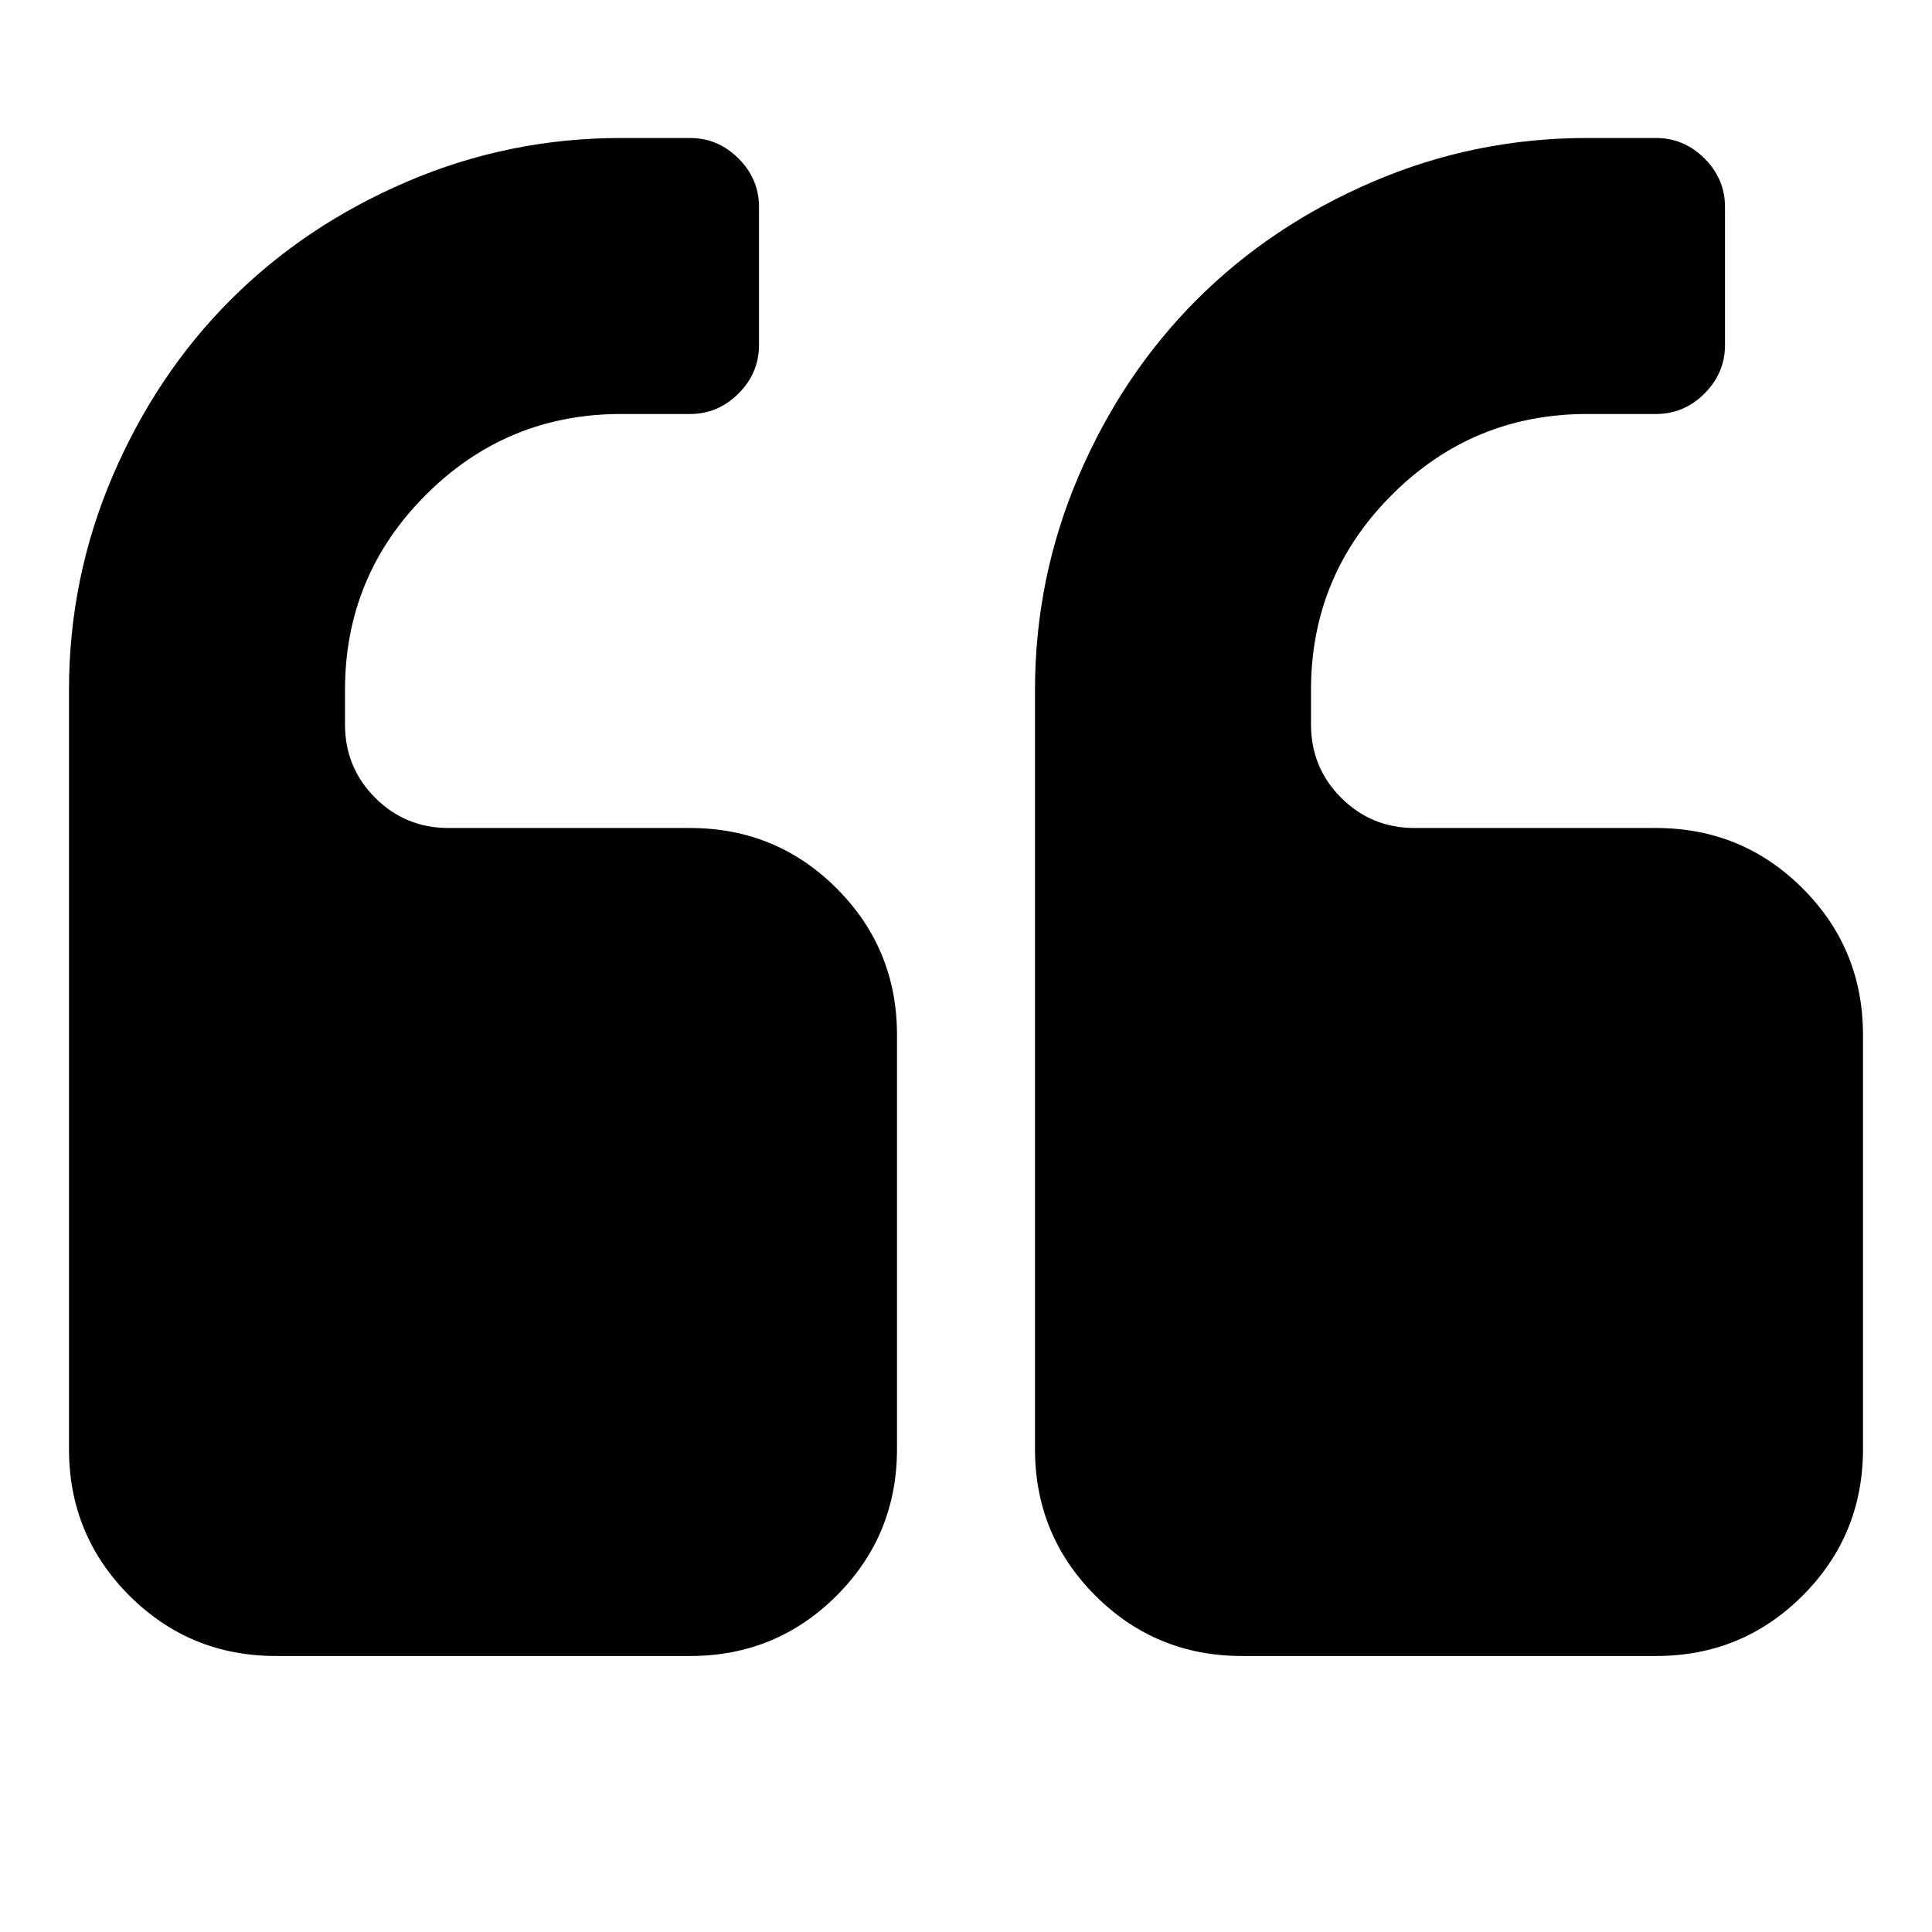
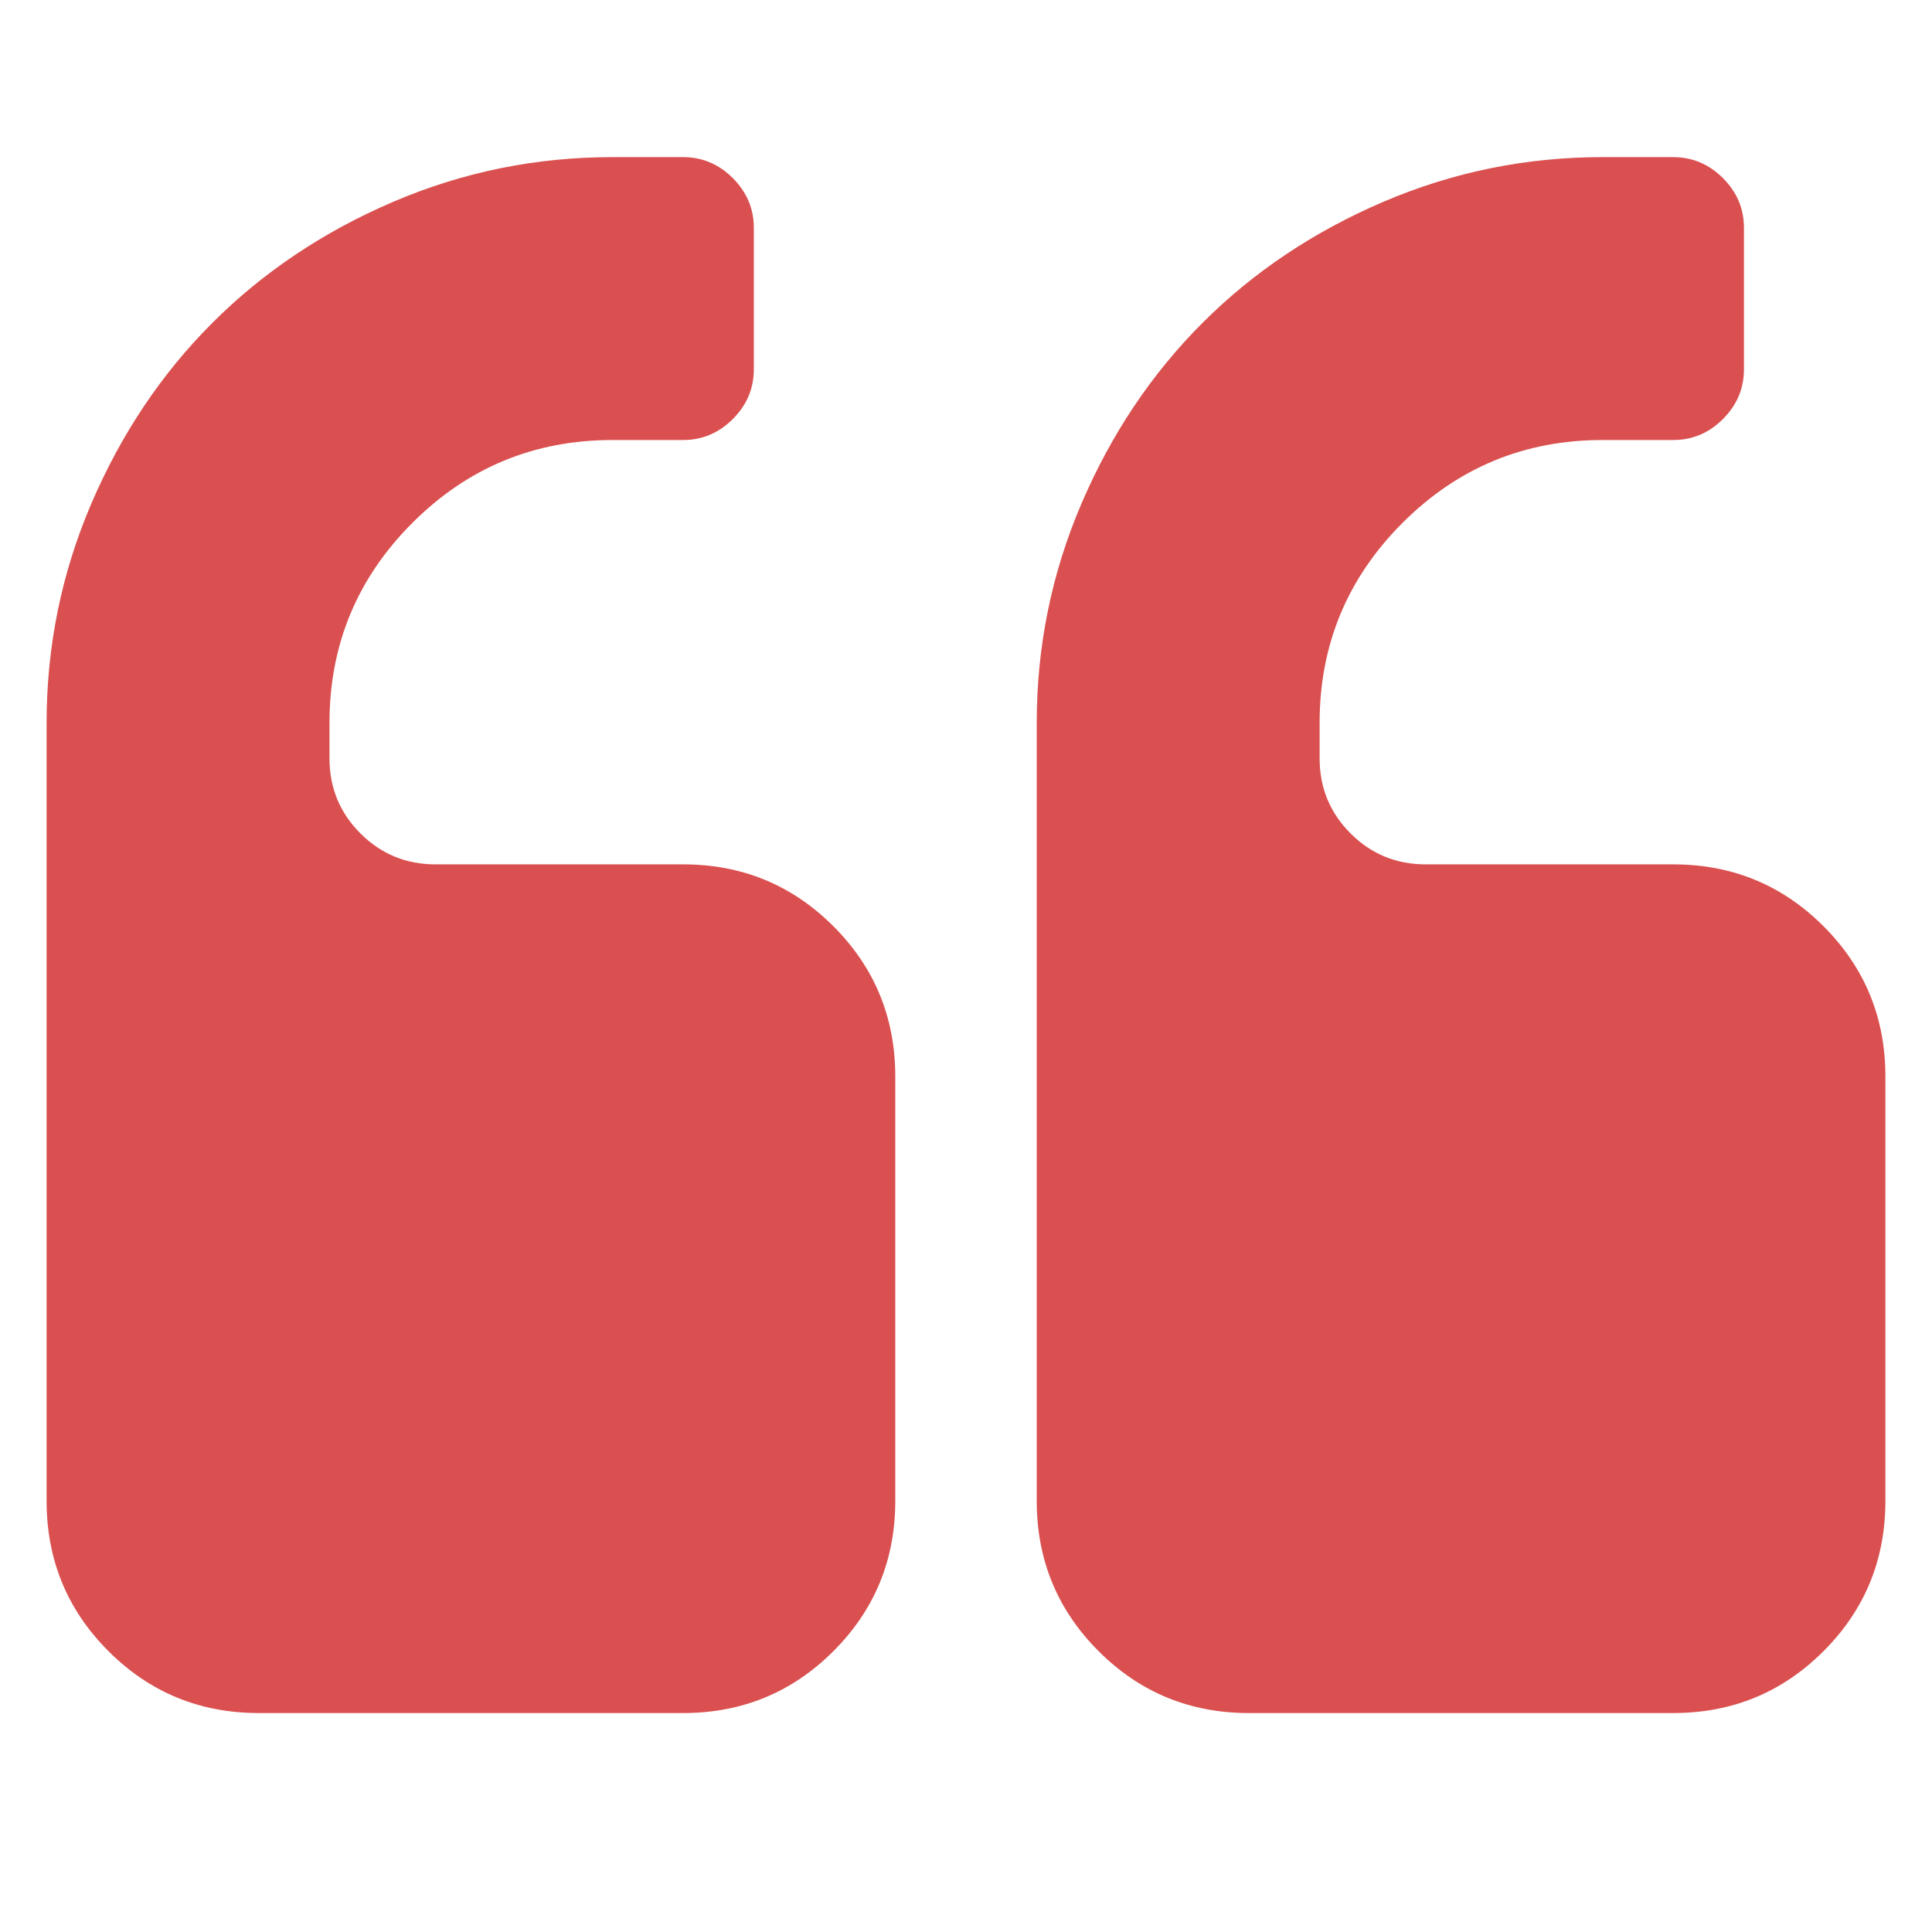
- <svg xmlns="http://www.w3.org/2000/svg" height="1792" viewBox="0 0 1792 1792" width="1792">
-   <path d="M832 960v384q0 80-56 136t-136 56h-384q-80 0-136-56t-56-136v-704q0-104 40.5-198.5t109.5-163.5 163.5-109.5 198.5-40.5h64q26 0 45 19t19 45v128q0 26-19 45t-45 19h-64q-106 0-181 75t-75 181v32q0 40 28 68t68 28h224q80 0 136 56t56 136zm896 0v384q0 80-56 136t-136 56h-384q-80 0-136-56t-56-136v-704q0-104 40.5-198.5t109.5-163.5 163.5-109.5 198.5-40.5h64q26 0 45 19t19 45v128q0 26-19 45t-45 19h-64q-106 0-181 75t-75 181v32q0 40 28 68t68 28h224q80 0 136 56t56 136z" />
+ <svg xmlns="http://www.w3.org/2000/svg" version="1.1" id="Layer_1" x="0px" y="0px" width="500px" height="500px" viewBox="646 646 500 500" enable-background="new 646 646 500 500" xml:space="preserve">
+   <path fill="#DA5050" d="M877.697,924.607v109.818c0,15.253-5.339,28.218-16.016,38.895s-23.641,16.015-38.894,16.015H712.968  c-15.252,0-28.218-5.338-38.895-16.015s-16.015-23.642-16.015-38.895V833.09c0-19.828,3.861-38.751,11.582-56.768  c7.722-18.017,18.161-33.604,31.316-46.759c13.155-13.155,28.741-23.594,46.759-31.316c18.017-7.721,36.94-11.582,56.768-11.582  h18.304c4.957,0,9.247,1.812,12.869,5.434c3.623,3.623,5.434,7.913,5.434,12.87v36.606c0,4.957-1.811,9.247-5.434,12.869  c-3.623,3.623-7.912,5.434-12.869,5.434h-18.304c-20.21,0-37.464,7.15-51.764,21.449c-14.299,14.299-21.449,31.554-21.449,51.764  v9.152c0,7.626,2.669,14.109,8.008,19.447s11.82,8.007,19.447,8.007h64.062c15.252,0,28.217,5.339,38.894,16.016  C872.358,896.39,877.697,909.354,877.697,924.607z M1133.941,924.607v109.818c0,15.253-5.339,28.218-16.016,38.895  c-10.676,10.677-23.642,16.015-38.894,16.015H969.213c-15.252,0-28.218-5.338-38.895-16.015s-16.015-23.642-16.015-38.895V833.09  c0-19.828,3.86-38.751,11.581-56.768c7.723-18.017,18.161-33.604,31.317-46.759c13.155-13.155,28.74-23.594,46.758-31.316  c18.018-7.721,36.94-11.582,56.769-11.582h18.304c4.957,0,9.247,1.812,12.869,5.434c3.622,3.623,5.433,7.913,5.433,12.87v36.606  c0,4.957-1.811,9.247-5.433,12.869c-3.622,3.623-7.912,5.434-12.869,5.434h-18.304c-20.21,0-37.464,7.15-51.764,21.449  c-14.299,14.299-21.449,31.554-21.449,51.764v9.152c0,7.626,2.67,14.109,8.008,19.447c5.339,5.338,11.821,8.007,19.448,8.007h64.061  c15.252,0,28.218,5.339,38.894,16.016C1128.603,896.39,1133.941,909.354,1133.941,924.607z" />
</svg>
